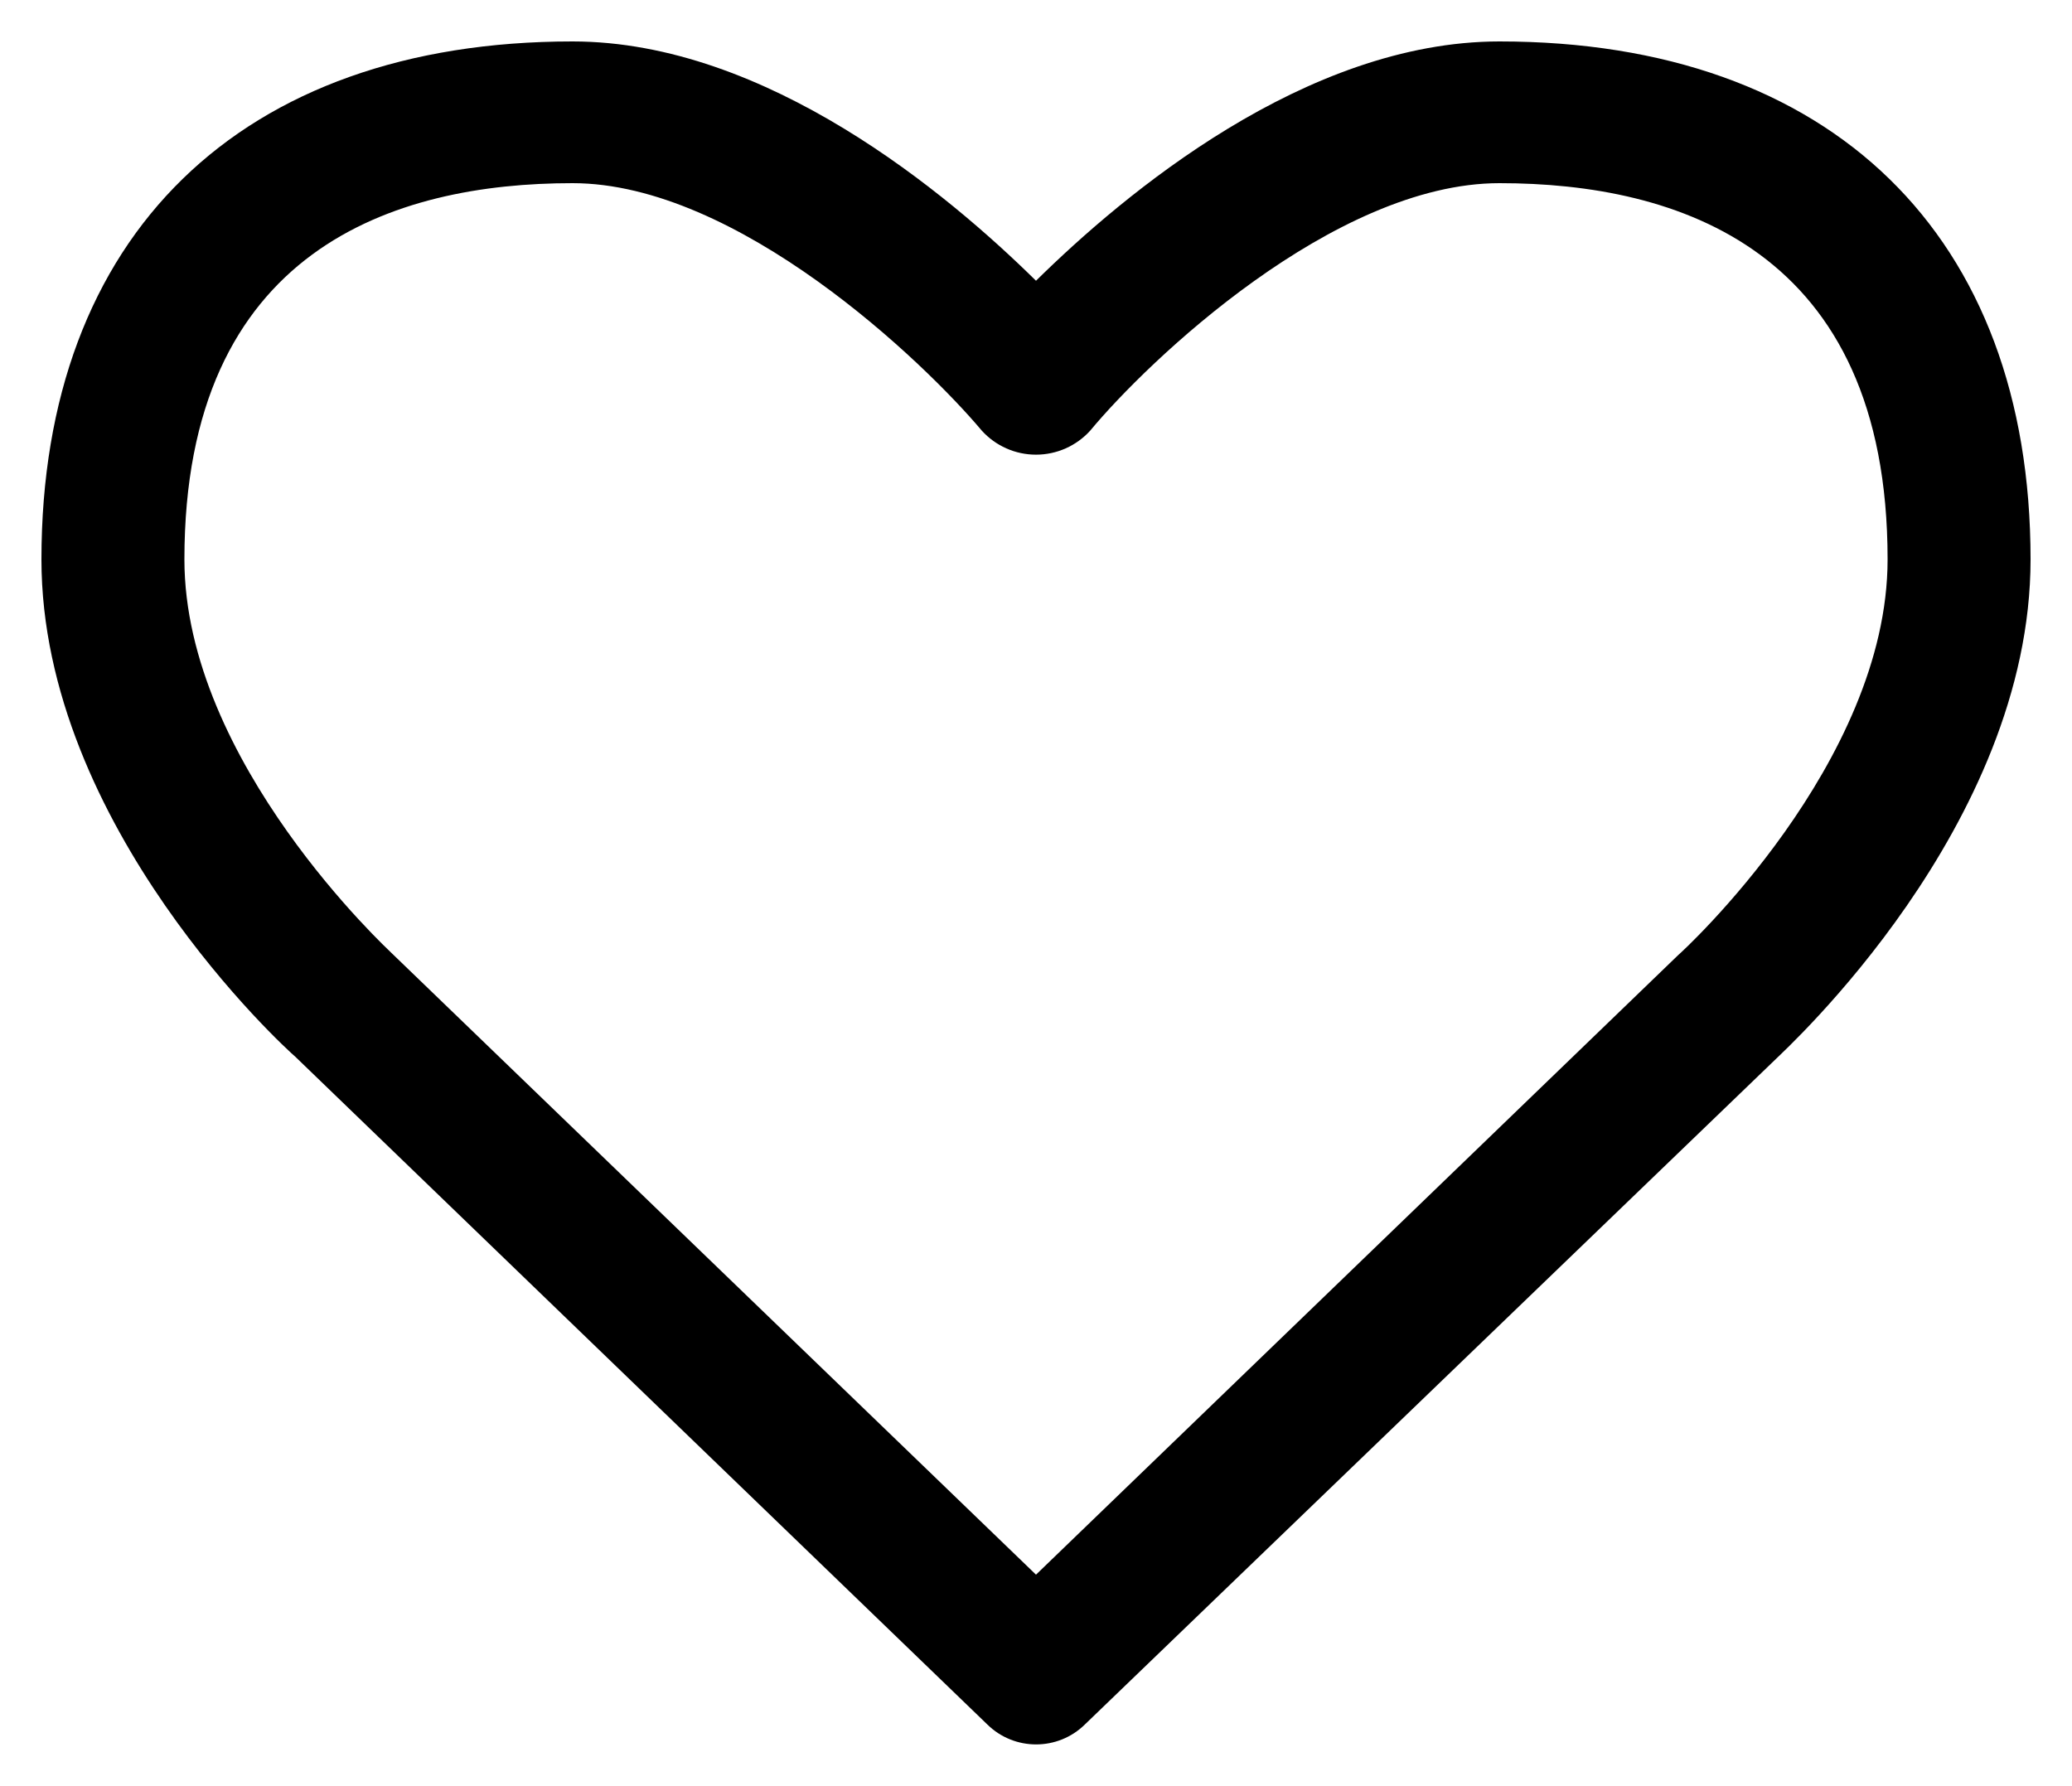
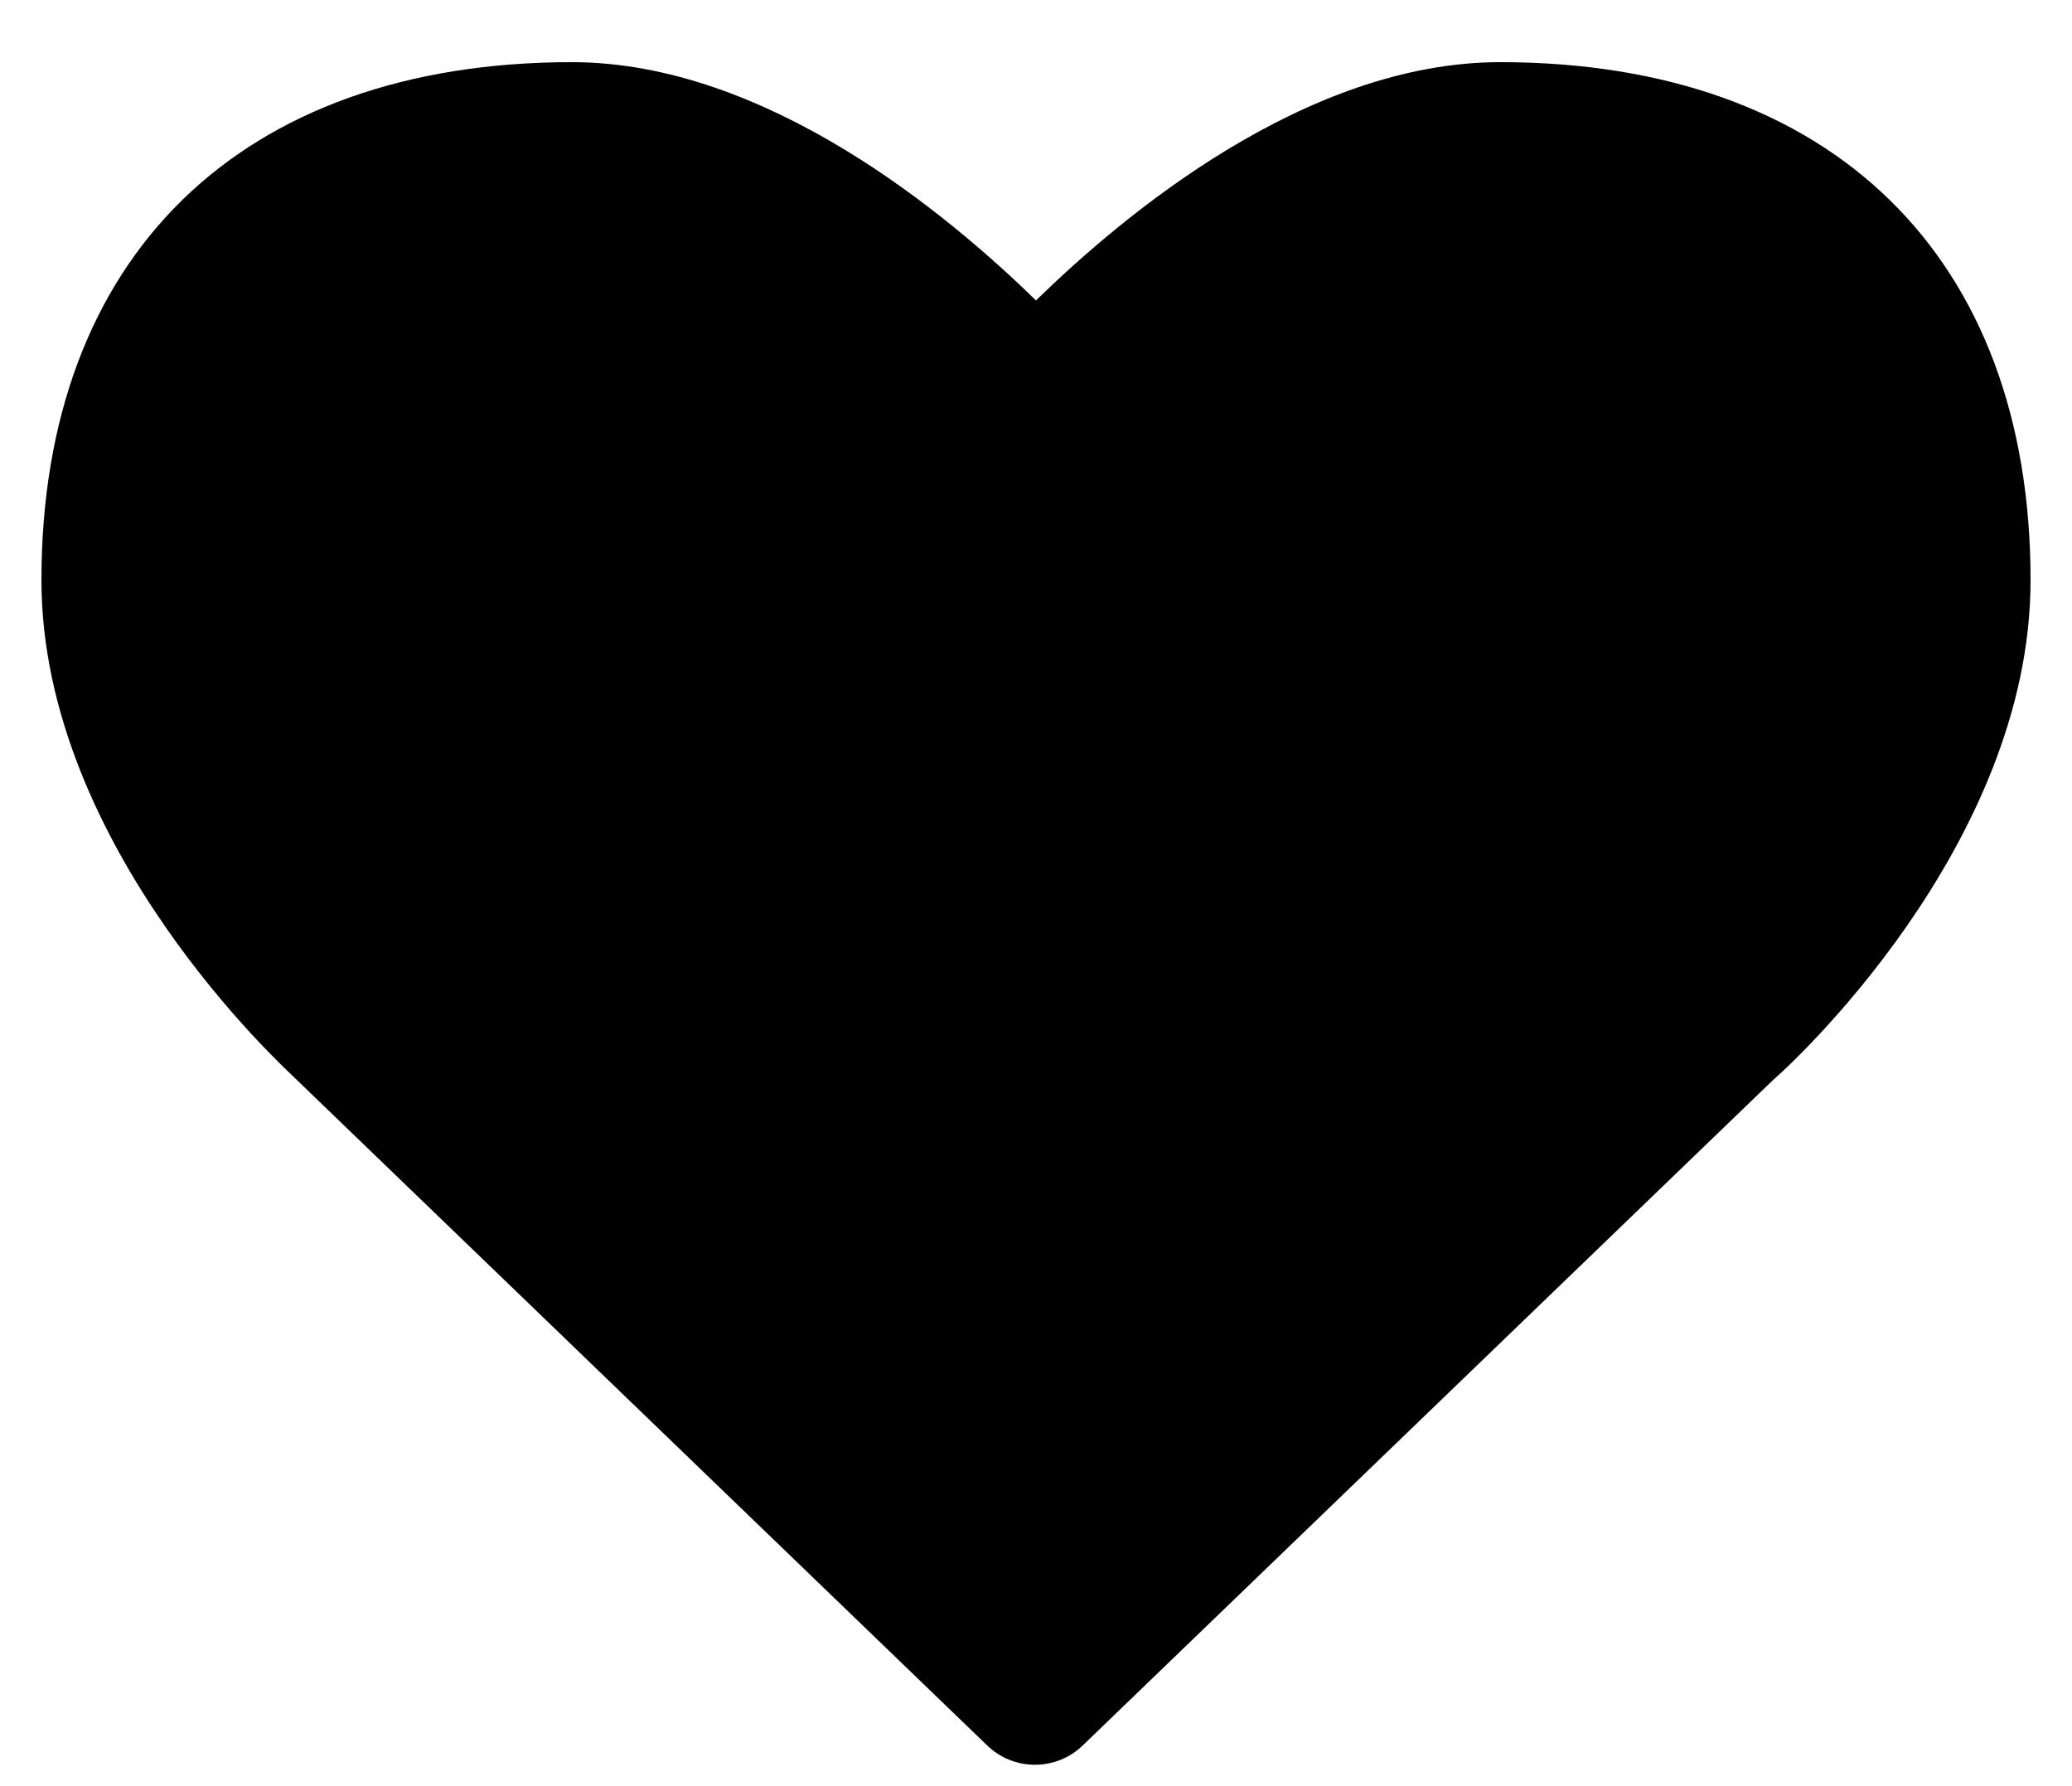
- <svg xmlns="http://www.w3.org/2000/svg" width="100" height="86.19" viewBox="0 0 100 86.19">
-   <path d="M85.7,51.12,52.36,83.23a3.36,3.36,0,0,1-4.71,0L14.25,51C13.82,50.64,2,39.88,2,27,2,11.36,11.63,2,27.63,2,37,2,45.77,9.38,50,13.55,54.23,9.38,63,2,72.37,2,88.37,2,98,11.36,98,27,98,39.88,86.18,50.64,85.7,51.12ZM72.37,8.84c-8,0-17,8.62-19.75,11.94a3.53,3.53,0,0,1-5.24,0C44.59,17.46,35.6,8.84,27.63,8.84,19.07,8.84,8.9,12,8.9,27c0,9.79,9.9,18.89,10,19L50,76,81,46.09C81.2,45.93,91.1,36.83,91.1,27,91.1,12,80.93,8.84,72.37,8.84Z" />
+ <svg xmlns="http://www.w3.org/2000/svg" version="1.1" id="form" x="0px" y="0px" viewBox="0 0 100 86.2" style="enable-background:new 0 0 100 86.2;" xml:space="preserve">
+   <g id="border">
+     <path d="M72.4,3C63,3,54.2,10.4,50,14.5C45.8,10.4,37,3,27.6,3C11.6,3,2,12.4,2,28c0,12.9,11.8,23.6,12.2,24l33.4,32.2   c1.3,1.3,3.4,1.3,4.7,0l33.3-32.1C86.2,51.6,98,40.9,98,28C98,12.4,88.4,3,72.4,3z M81,47.1L50,77L18.9,47c-0.1-0.1-10-9.2-10-19   c0-15,10.2-18.2,18.7-18.2c8,0,17,8.6,19.8,11.9c0.1,0.1,0.2,0.2,0.3,0.3c1.4,1.3,3.7,1.2,5-0.3c2.8-3.3,11.8-11.9,19.8-11.9   c8.6,0,18.7,3.2,18.7,18.2C91.1,37.8,81.2,46.9,81,47.1z" />
+   </g>
+   <g id="fill">
+     <path d="M73.5,7.9c-8.4,0-17.8,9-20.7,12.5c-1.4,1.5-3.7,1.6-5.2,0.3c-0.1-0.1-0.2-0.2-0.3-0.3C44.3,16.9,34.9,7.9,26.5,7.9   c-9,0-19.6,3.3-19.6,19c0,10.3,10.4,19.8,10.5,19.9L50,78.3l32.5-31.4c0.2-0.2,10.6-9.7,10.6-20C93.1,11.2,82.4,7.9,73.5,7.9z" />
+     <path d="M82.5,46.9L50,78.3L17.4,46.8c-0.1-0.1-10.5-9.7-10.5-19.9c0-15.7,10.7-19,19.6-19c8.4,0,17.8,9,20.7,12.5   c0.1,0.1,0.2,0.2,0.3,0.3c1.5,1.4,3.9,1.3,5.2-0.3c2.9-3.5,12.3-12.5,20.7-12.5c9,0,19.6,3.3,19.6,19   C93.1,37.2,82.7,46.8,82.5,46.9z" />
+   </g>
</svg>
